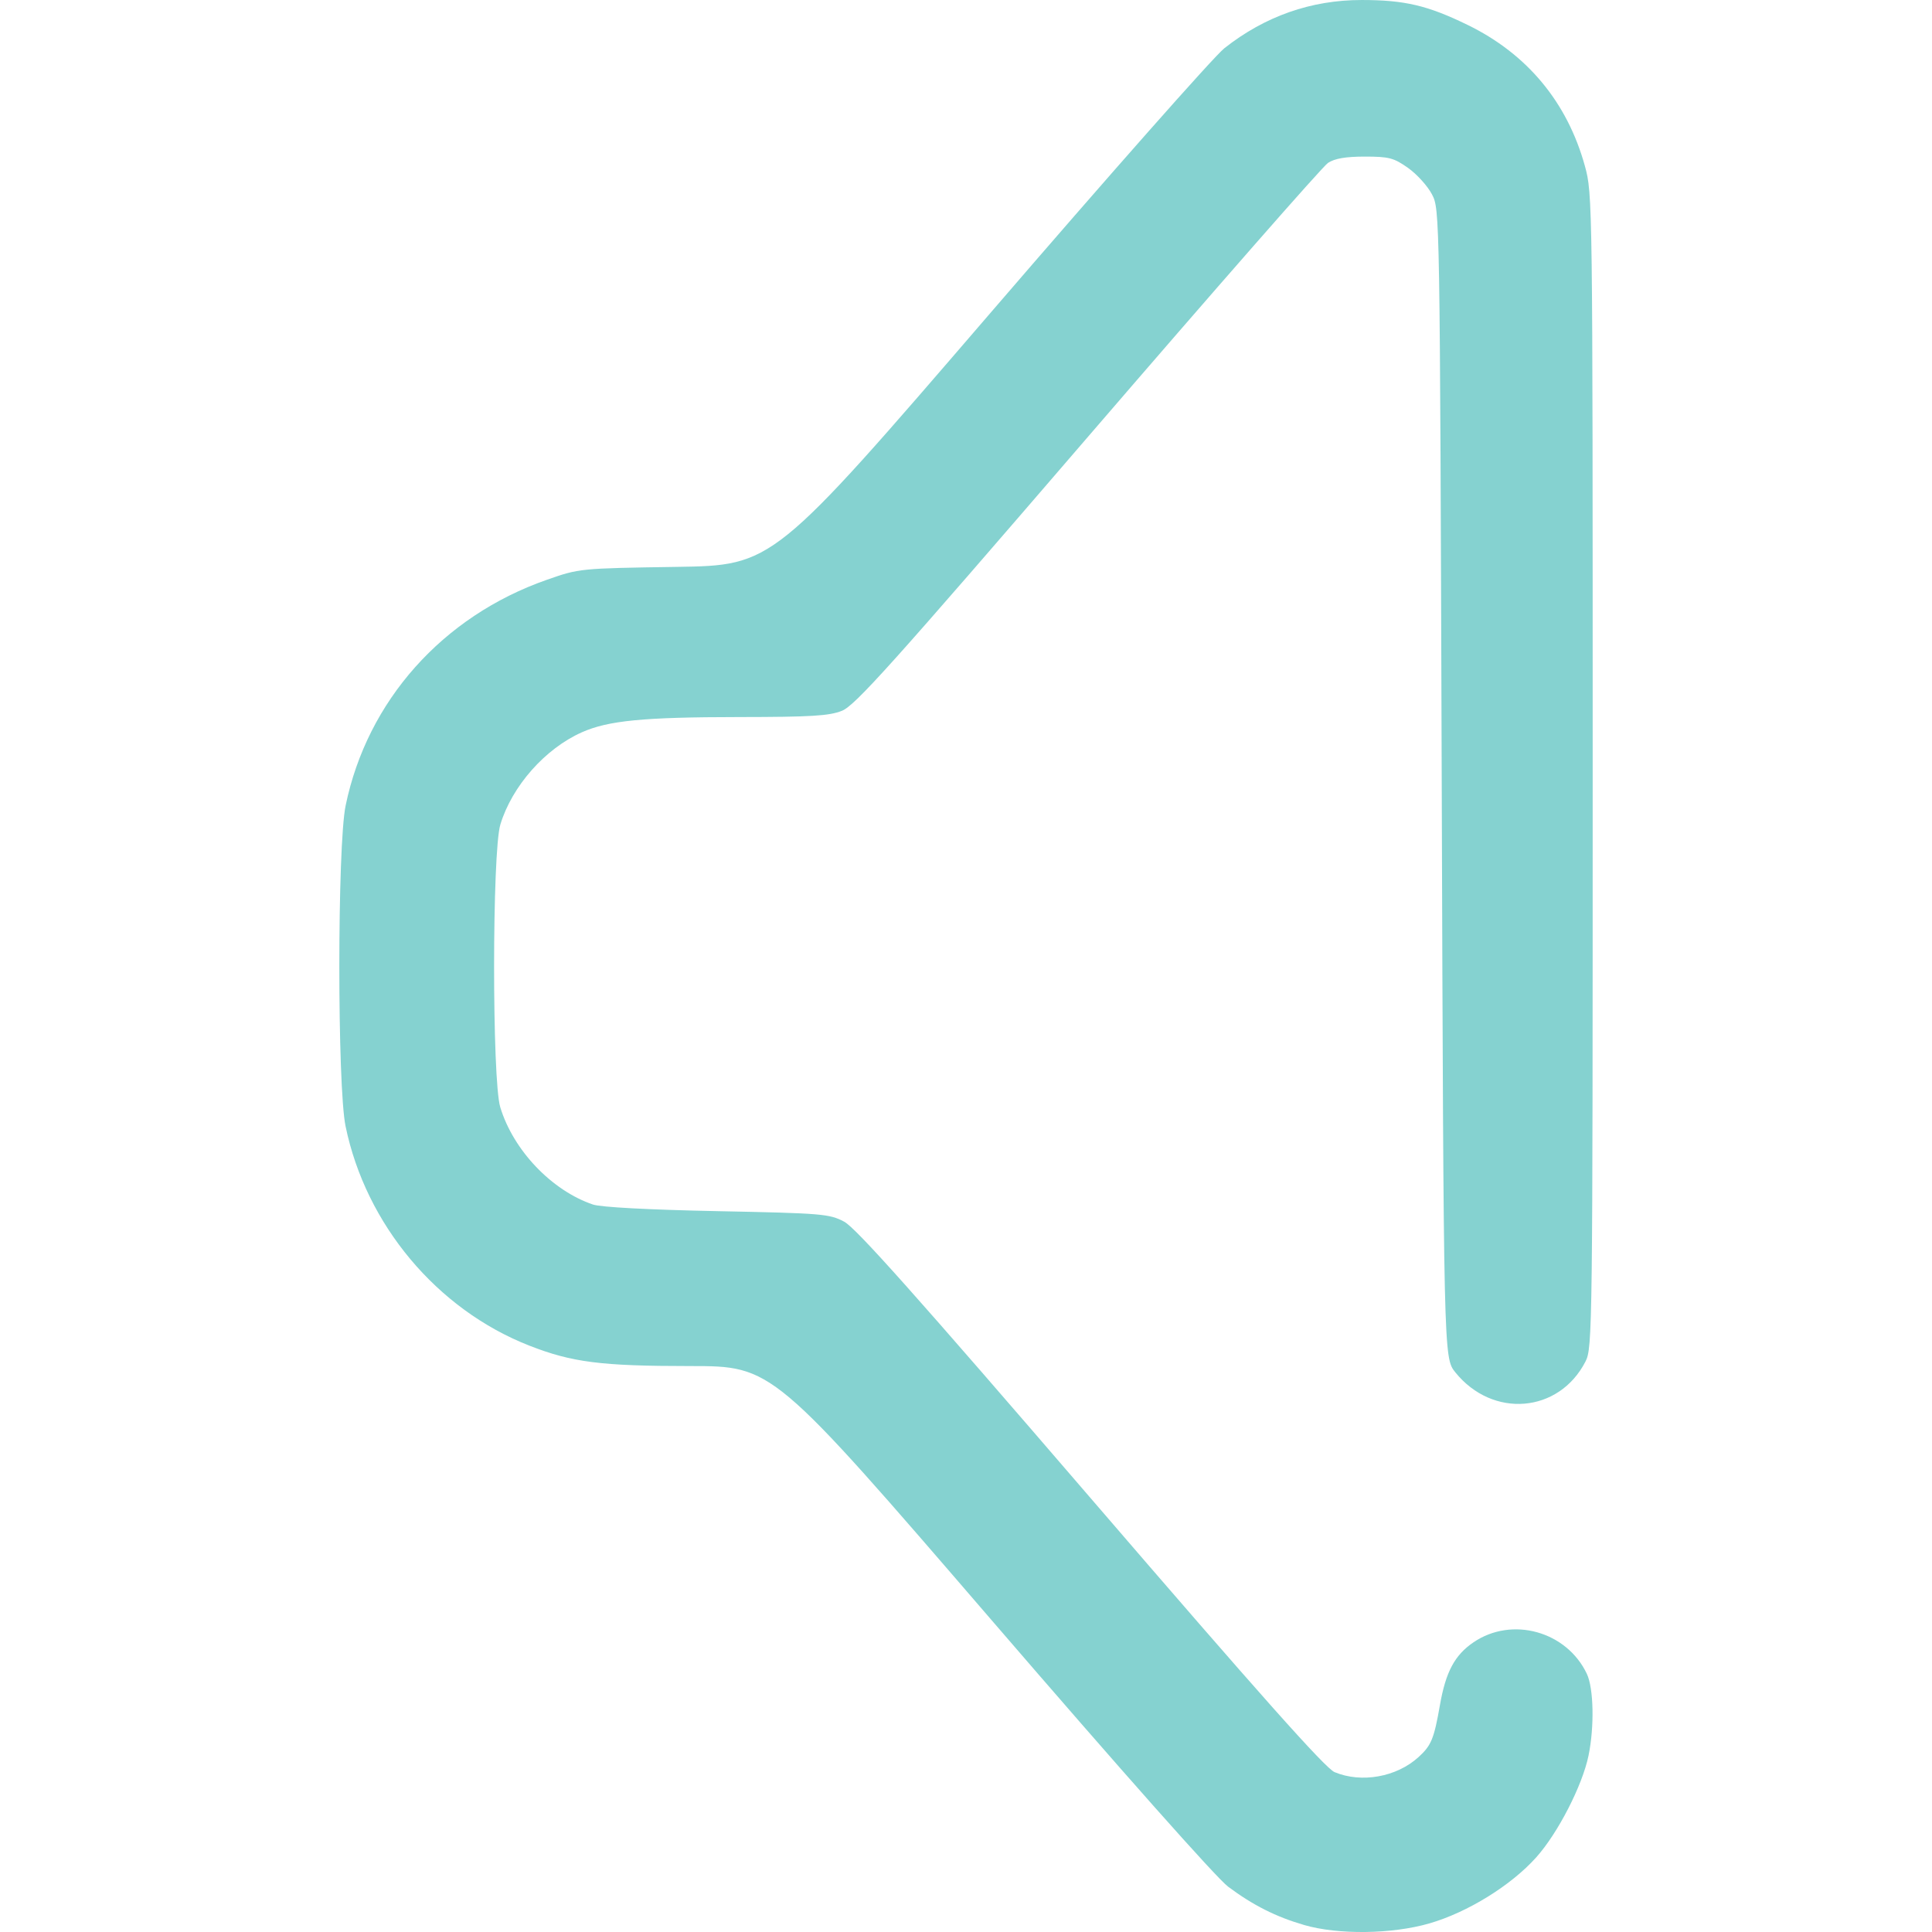
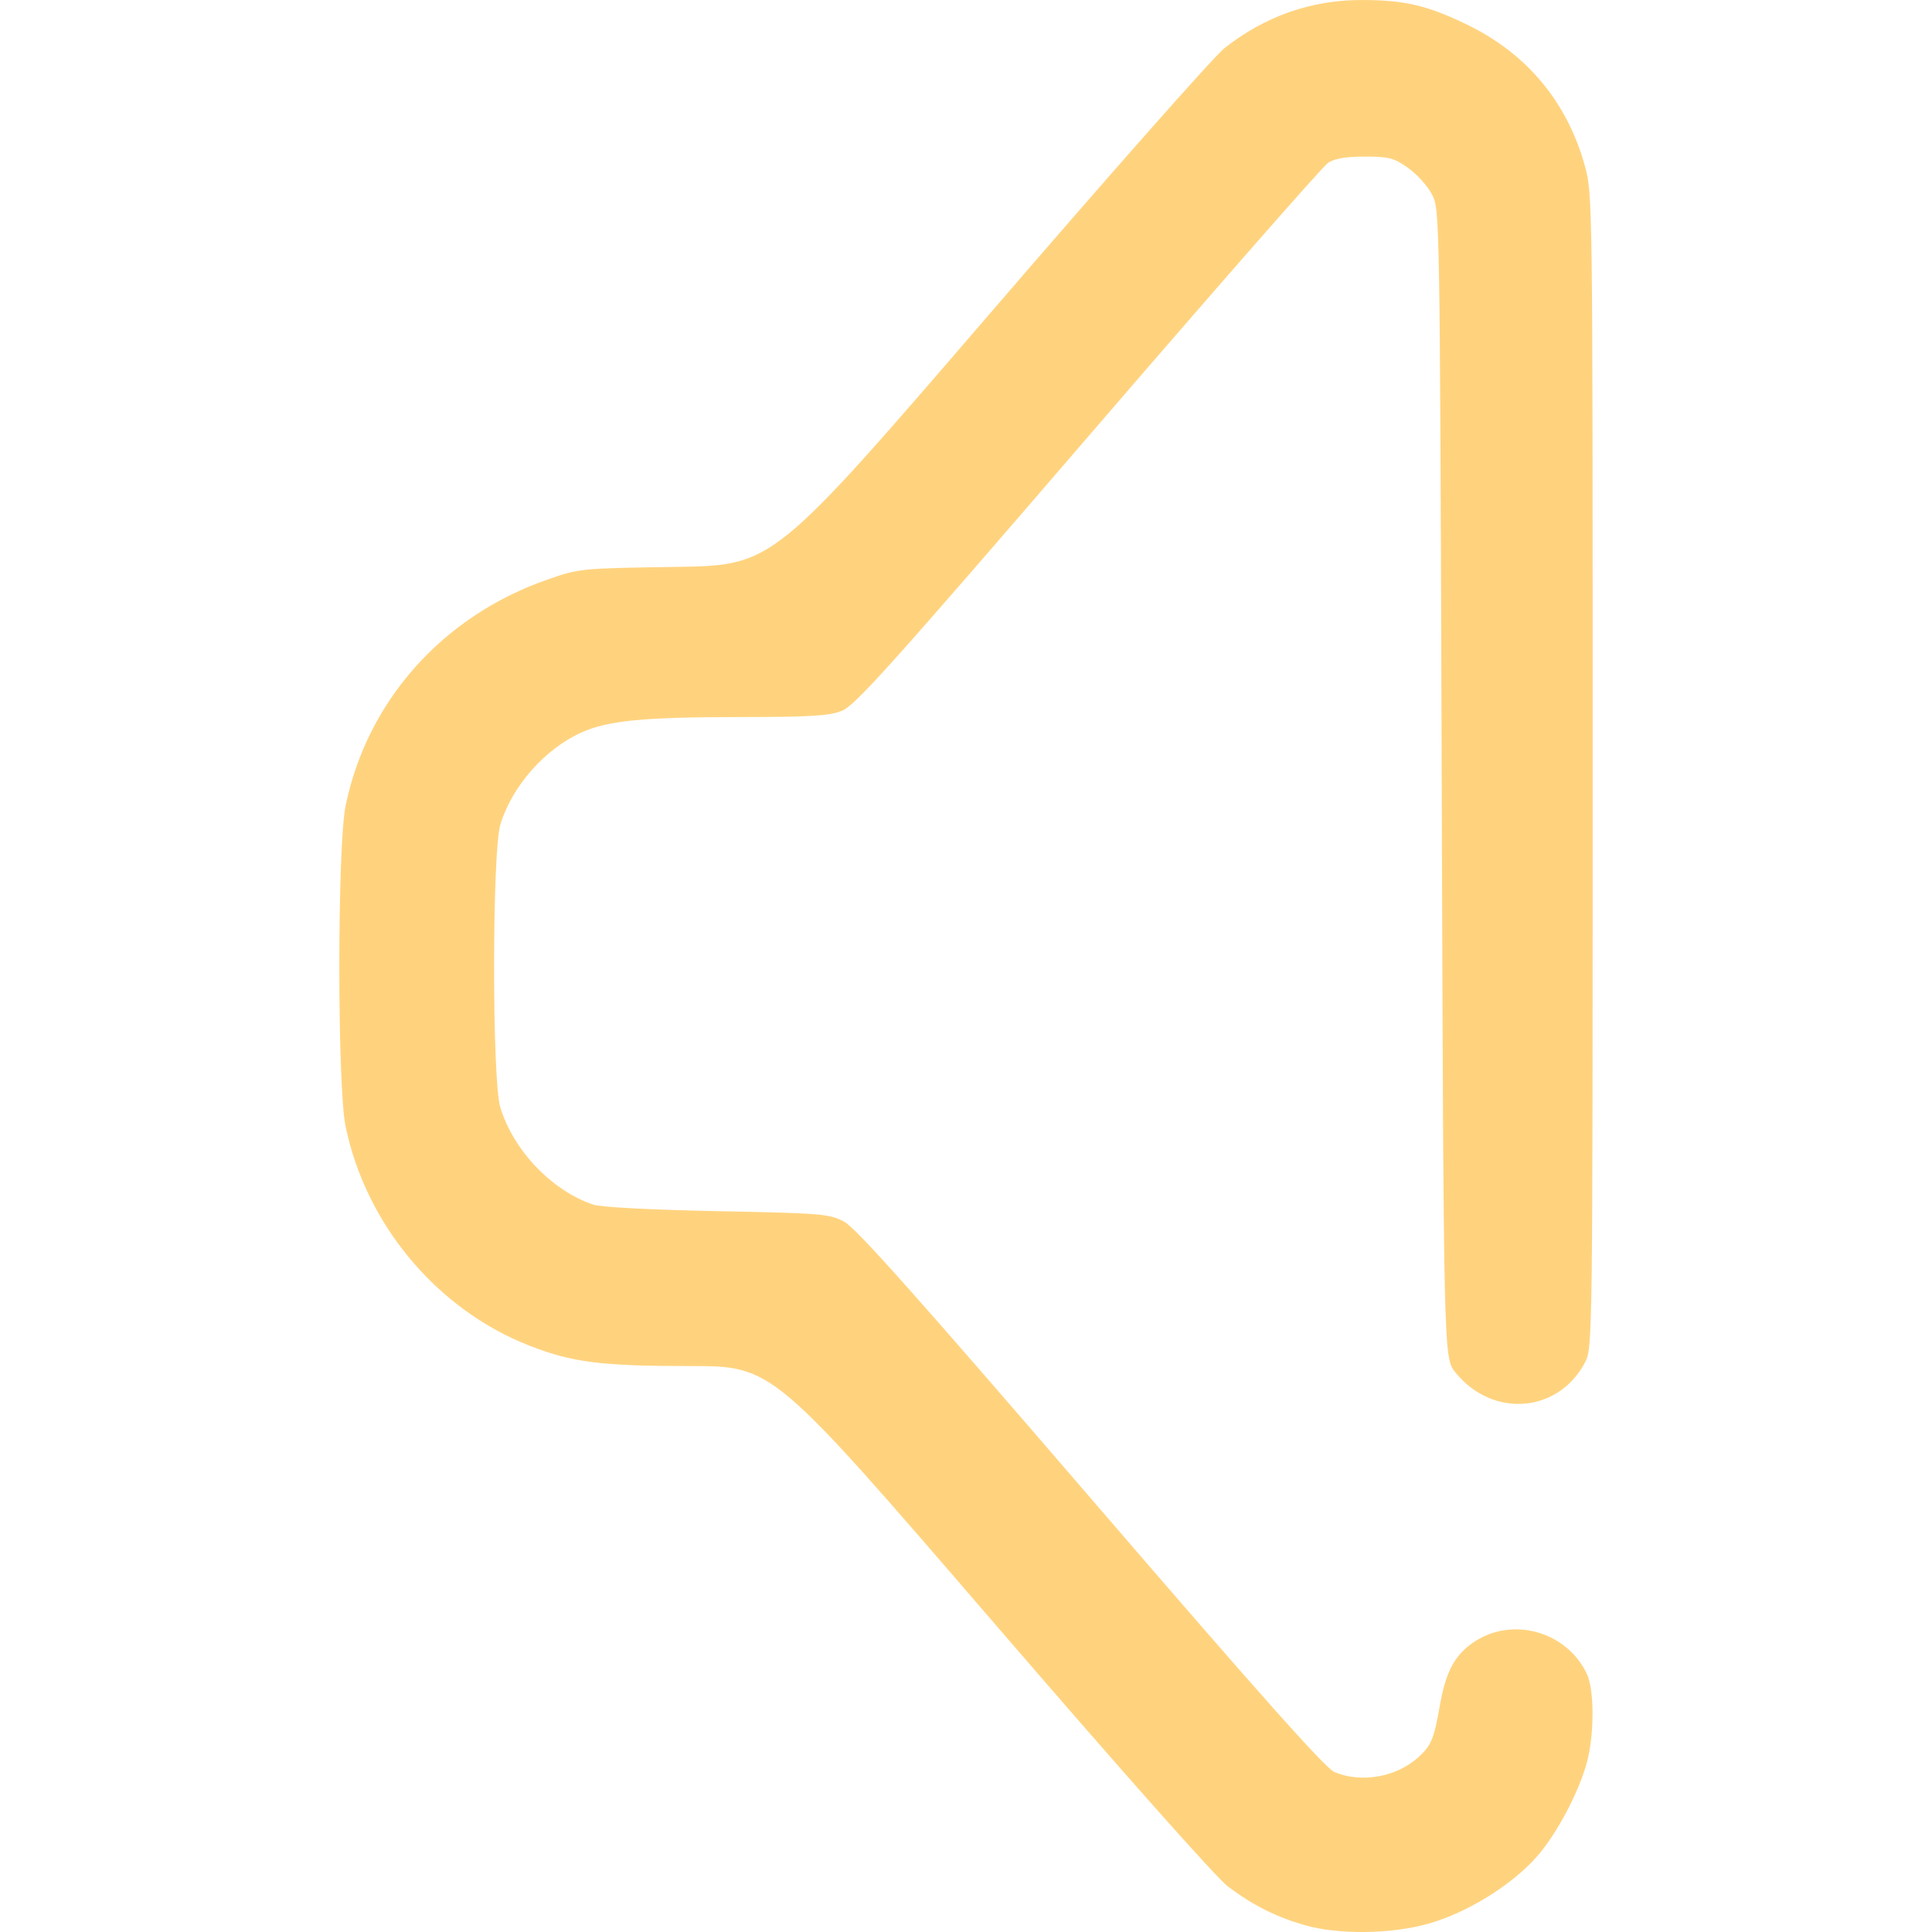
<svg xmlns="http://www.w3.org/2000/svg" xmlns:xlink="http://www.w3.org/1999/xlink" width="512" height="512" viewBox="0 0 135.467 135.467" version="1.1" id="svg1" xml:space="preserve">
  <defs id="defs1">
    <linearGradient id="linearGradient4">
-       <stop style="stop-color:#85d2d0;stop-opacity:1;" offset="0" id="stop4" />
-       <stop style="stop-color:#85d2d0;stop-opacity:1" offset="1" id="stop5" />
+       <stop style="stop-color:#ffd37e;stop-opacity:1;" offset="0" id="stop4" />
+       <stop style="stop-color:#ffd37e;stop-opacity:1" offset="1" id="stop5" />
    </linearGradient>
    <linearGradient xlink:href="#linearGradient4" id="linearGradient5" x1="33.295" y1="187.422" x2="108.519" y2="187.422" gradientUnits="userSpaceOnUse" gradientTransform="translate(12.46154,-68.79808)" />
  </defs>
  <g id="layer1" transform="matrix(0.9375449,0,0,0.9375449,-19.07431,-47.32768)">
    <path style="fill:url(#linearGradient5);fill-opacity:1" d="m 117.868,194.445 c -2.107,-0.614 -3.813,-1.474 -5.672,-2.861 -0.866,-0.646 -7.93,-8.606 -17.753,-20.006 -16.315,-18.932 -16.315,-18.932 -22.492,-18.932 -6.651,0 -8.825,-0.277 -12.026,-1.531 -6.901,-2.704 -12.217,-9.053 -13.735,-16.4 -0.625,-3.024 -0.622,-20.959 0.004,-23.988 1.617,-7.831 7.243,-14.148 15.032,-16.879 2.446,-0.858 2.479,-0.861 9.695,-0.971 7.24,-0.11 7.24,-0.11 23.408,-18.89 8.892,-10.329 16.804,-19.282 17.581,-19.897 3.027,-2.392 6.486,-3.609 10.264,-3.609 3.215,0 4.93,0.402 7.922,1.858 4.455,2.167 7.463,5.783 8.78,10.555 0.577,2.09 0.583,2.534 0.583,45.237 0,41.836 -0.016,43.158 -0.537,44.173 -1.982,3.865 -6.944,4.277 -9.737,0.809 -0.873,-1.084 -0.873,-1.084 -1.015,-44.027 -0.141,-42.868 -0.142,-42.944 -0.731,-44.071 -0.324,-0.621 -1.129,-1.51 -1.788,-1.976 -1.064,-0.752 -1.427,-0.847 -3.233,-0.847 -1.427,0 -2.25,0.141 -2.755,0.472 -0.396,0.26 -8.477,9.481 -17.958,20.493 -14.671,17.04 -17.409,20.089 -18.393,20.483 -0.953,0.381 -2.305,0.463 -7.712,0.468 -7.12,0.006 -9.751,0.26 -11.724,1.133 -2.755,1.219 -5.237,4.024 -6.11,6.905 -0.62,2.046 -0.626,19.103 -0.007,21.143 0.977,3.22 3.847,6.232 6.934,7.277 0.591,0.2 4.186,0.391 9.29,0.494 7.85,0.158 8.392,0.203 9.493,0.786 0.882,0.467 5.389,5.522 18.451,20.696 12.657,14.703 17.536,20.183 18.226,20.472 2.013,0.841 4.639,0.372 6.278,-1.121 0.961,-0.876 1.159,-1.355 1.606,-3.902 0.436,-2.479 1.104,-3.728 2.505,-4.683 2.882,-1.965 6.97,-0.829 8.481,2.356 0.511,1.076 0.57,3.95 0.127,6.108 -0.462,2.247 -2.293,5.81 -3.916,7.62 -1.885,2.103 -5.129,4.109 -7.984,4.936 -2.805,0.812 -6.826,0.863 -9.383,0.118 z" id="path3" />
  </g>
</svg>
